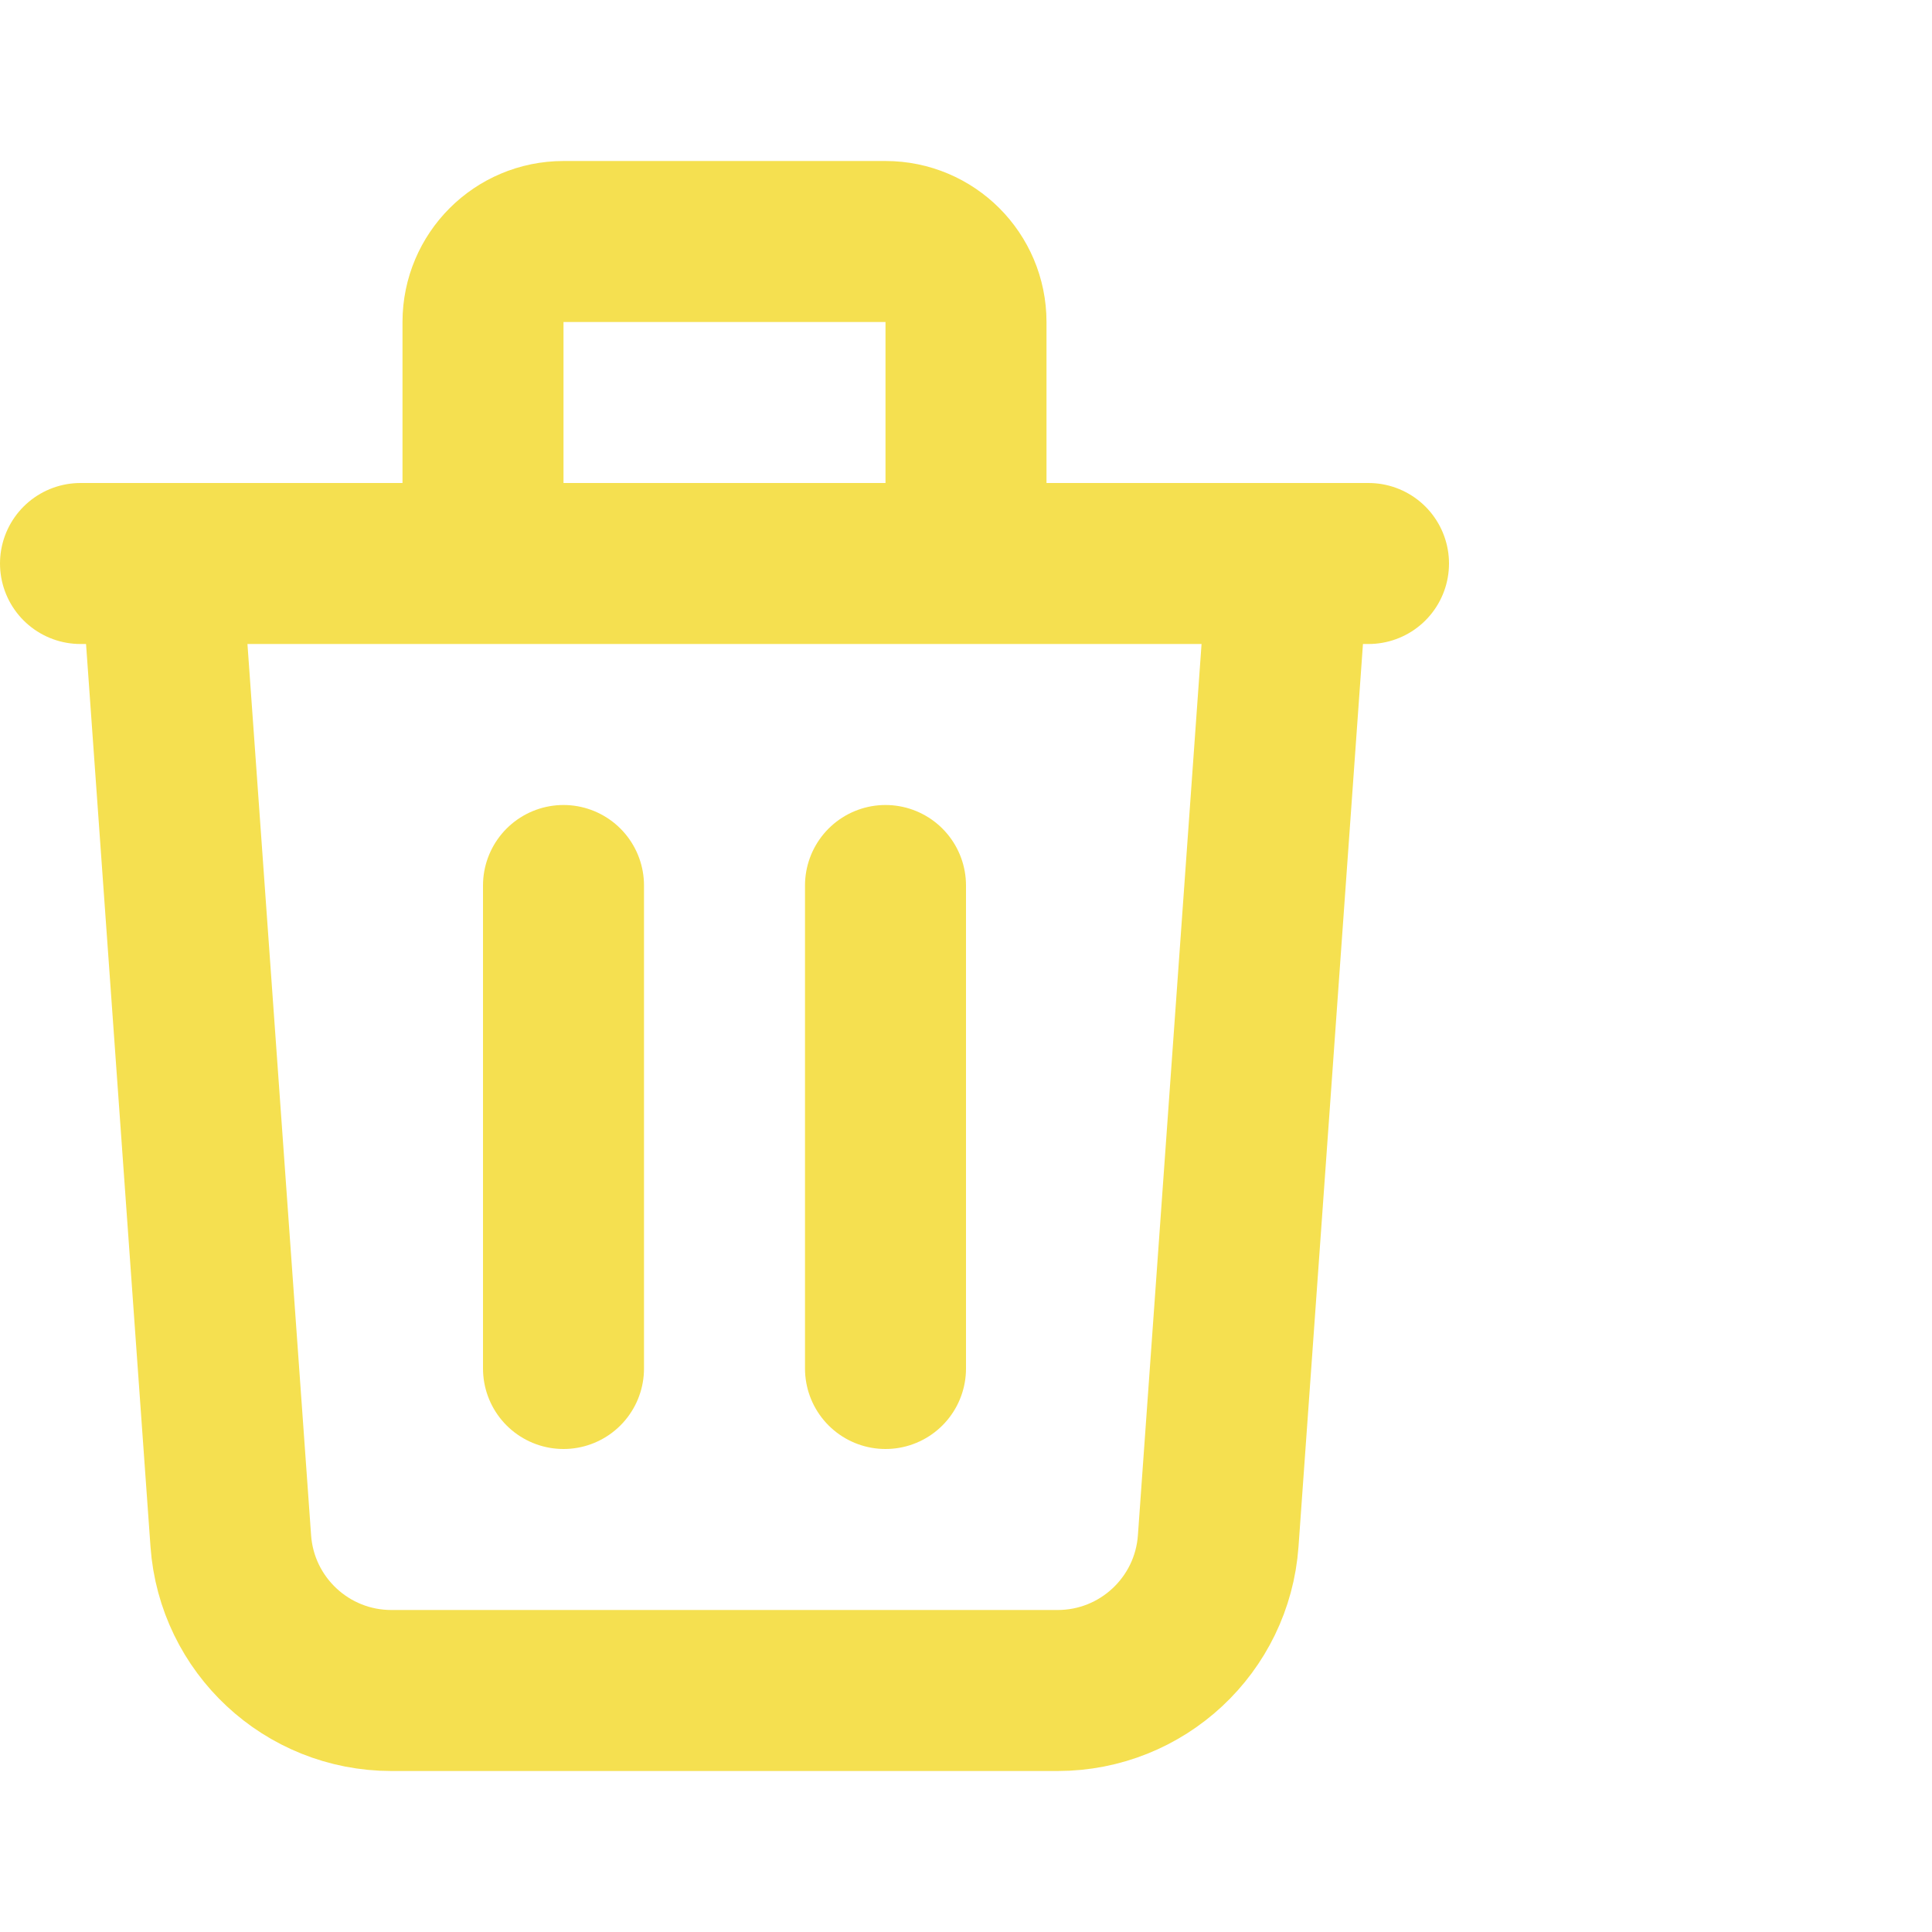
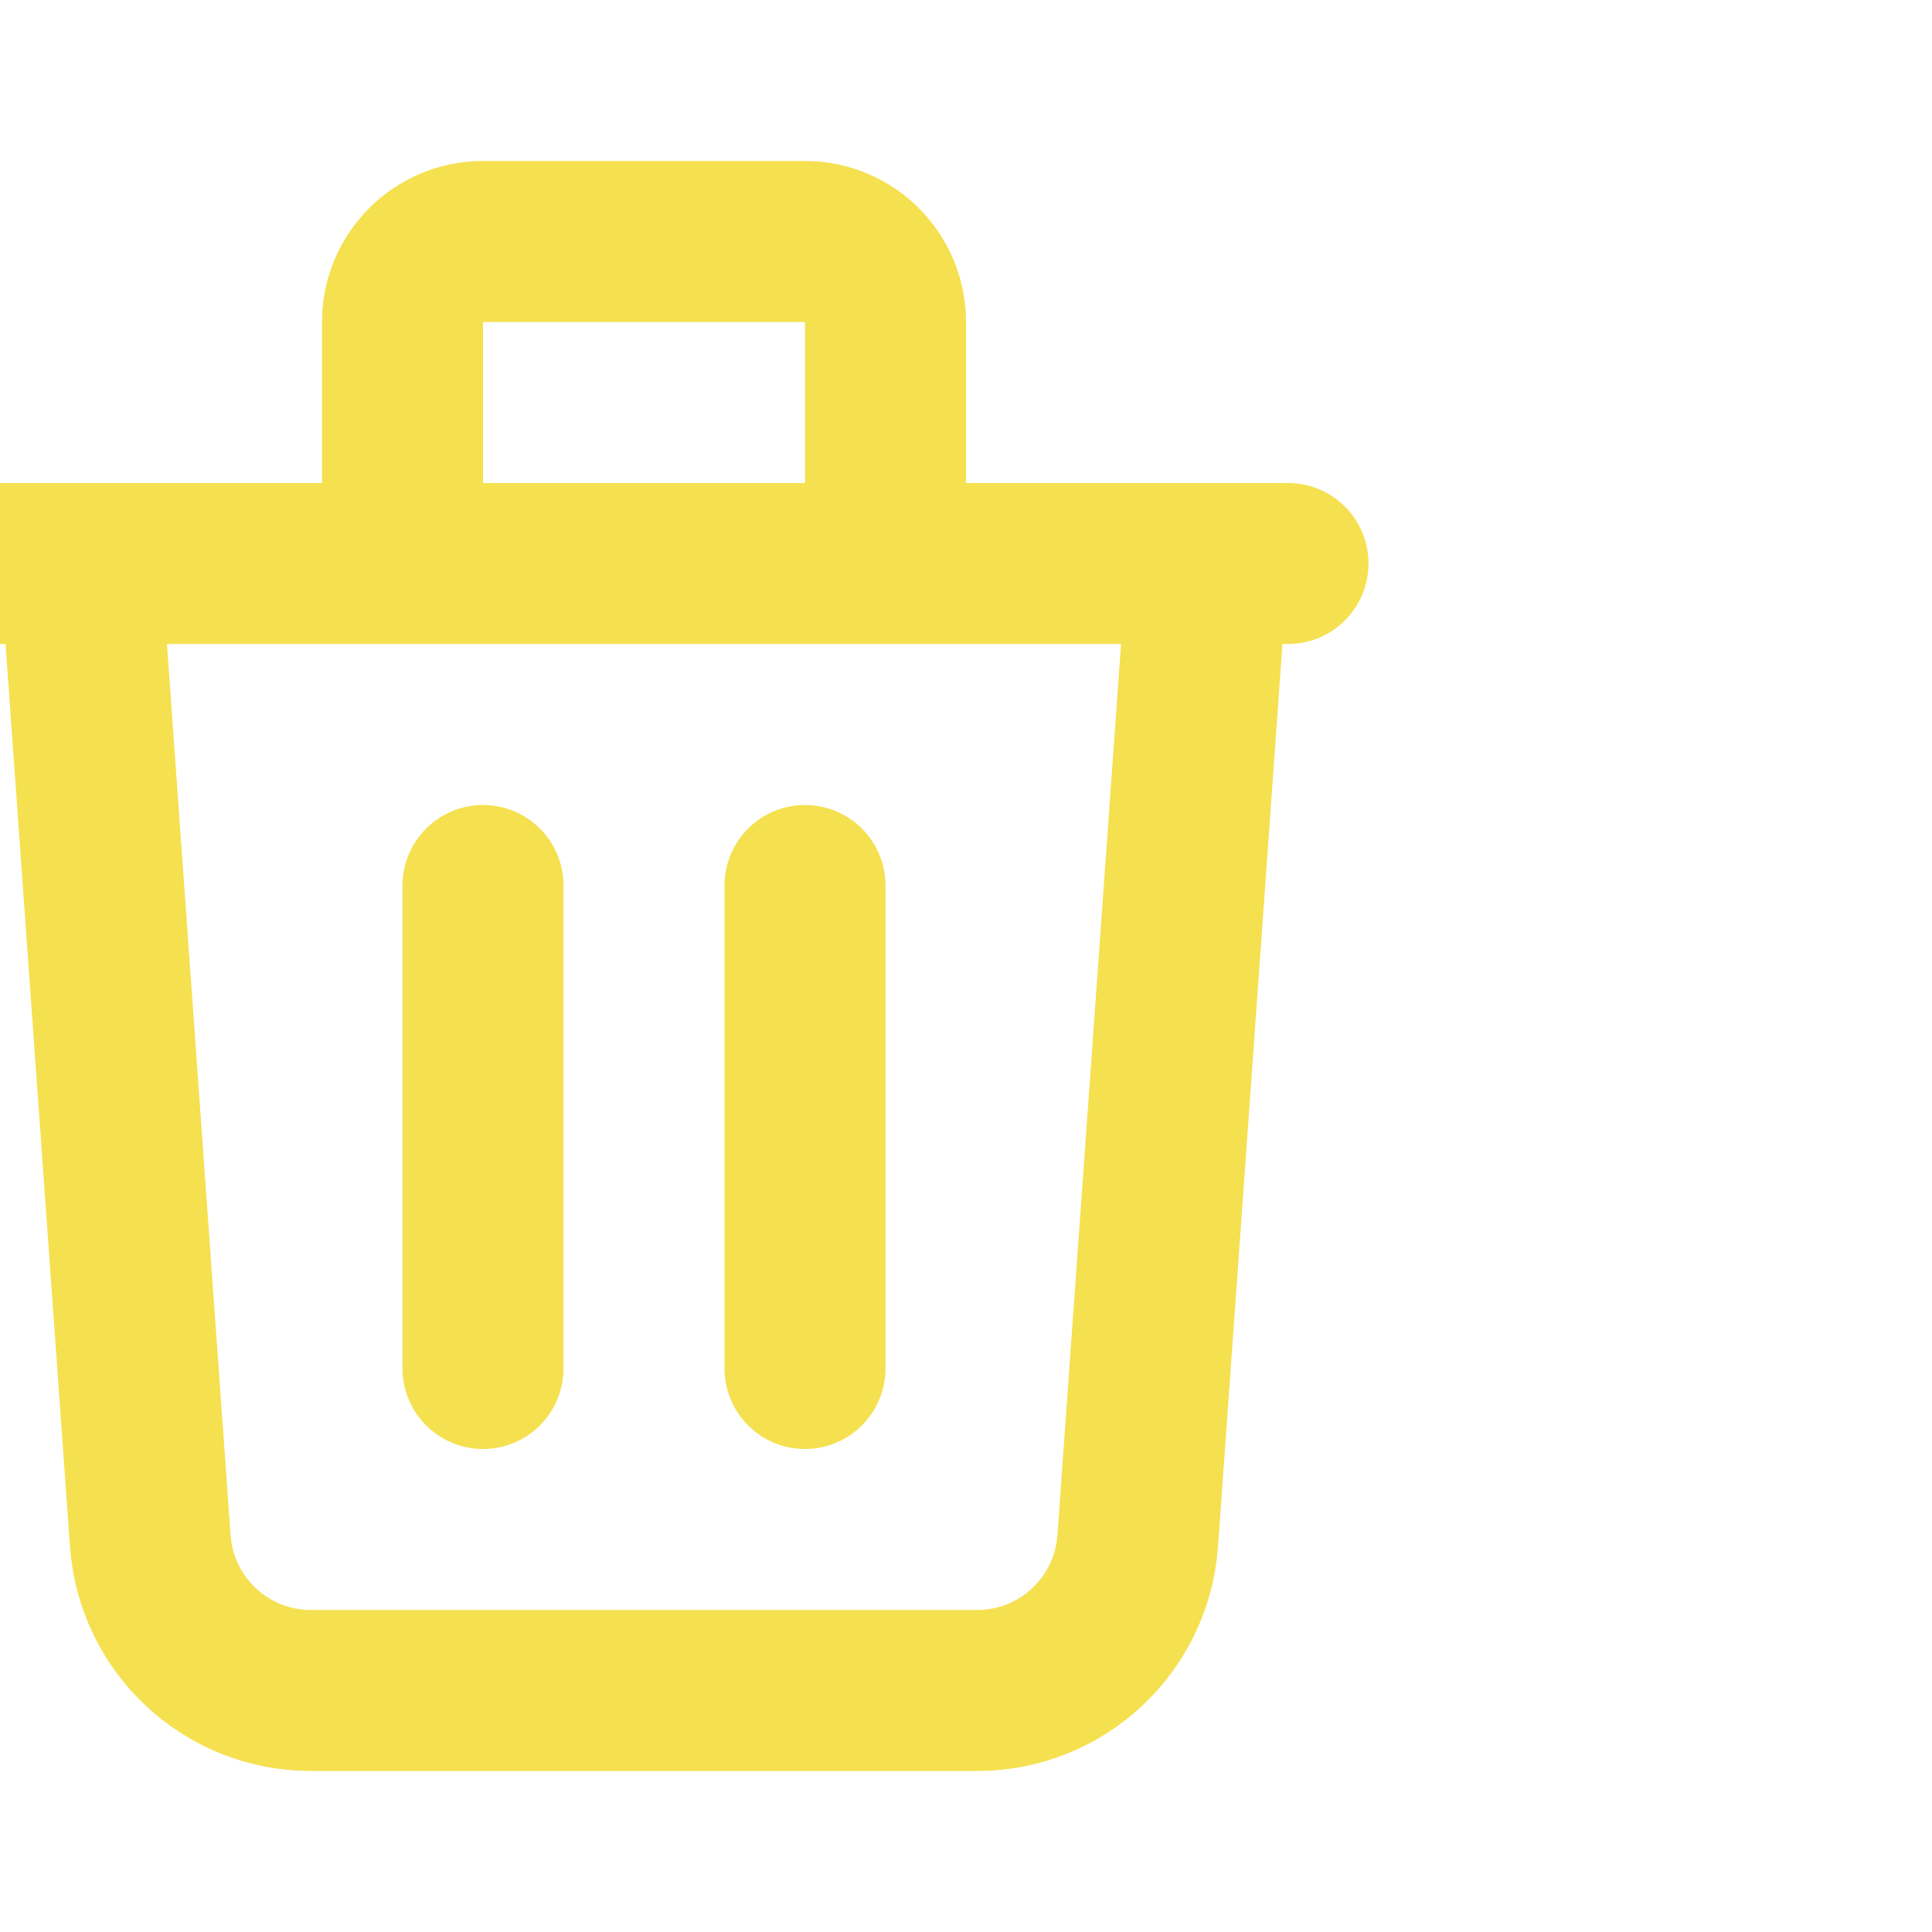
- <svg xmlns="http://www.w3.org/2000/svg" class="w-6 h-6" fill="none" stroke="#f5e050" viewBox="3 0 24 24">
+ <svg xmlns="http://www.w3.org/2000/svg" class="w-6 h-6" fill="none" stroke="#f5e050" viewBox="4 0 24 24">
  <path stroke-linecap="round" stroke-linejoin="round" stroke-width="2" d="M19 7l-.867 12.142A2 2 0 0116.138 21H7.862a2 2 0 01-1.995-1.858L5 7m5 4v6m4-6v6m1-10V4a1 1 0 00-1-1h-4a1 1 0 00-1 1v3M4 7h16" />
</svg>
